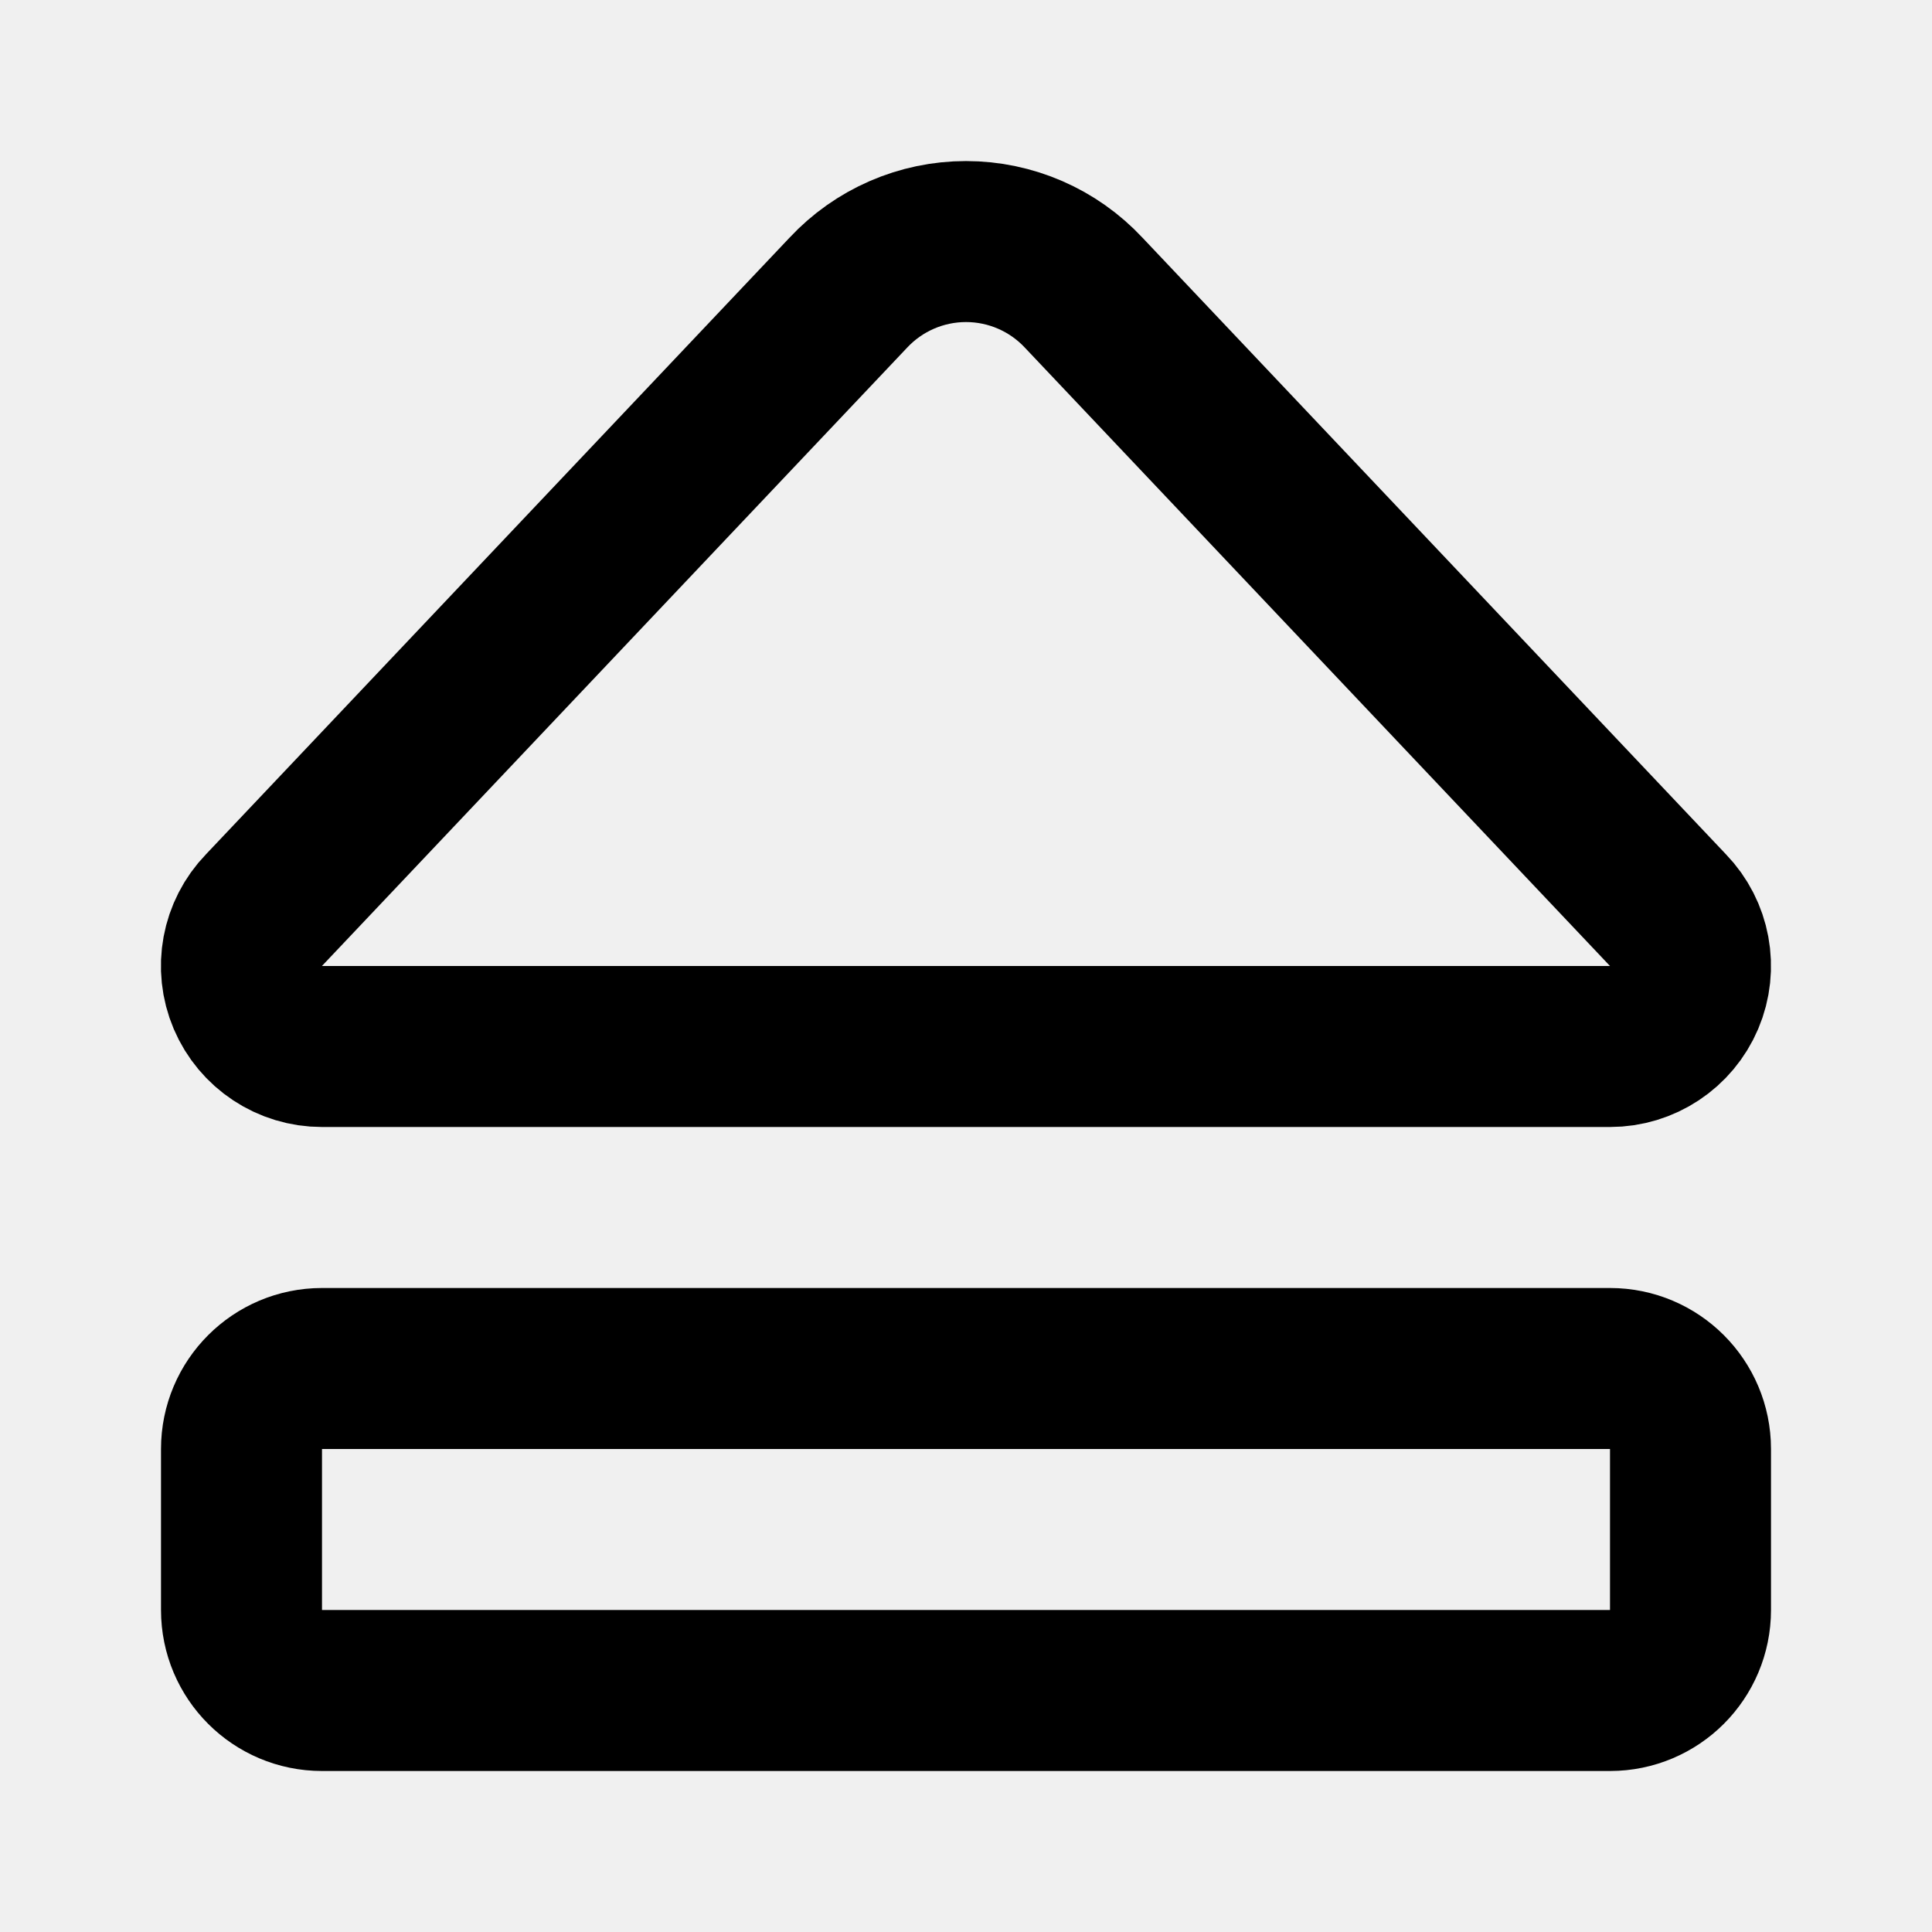
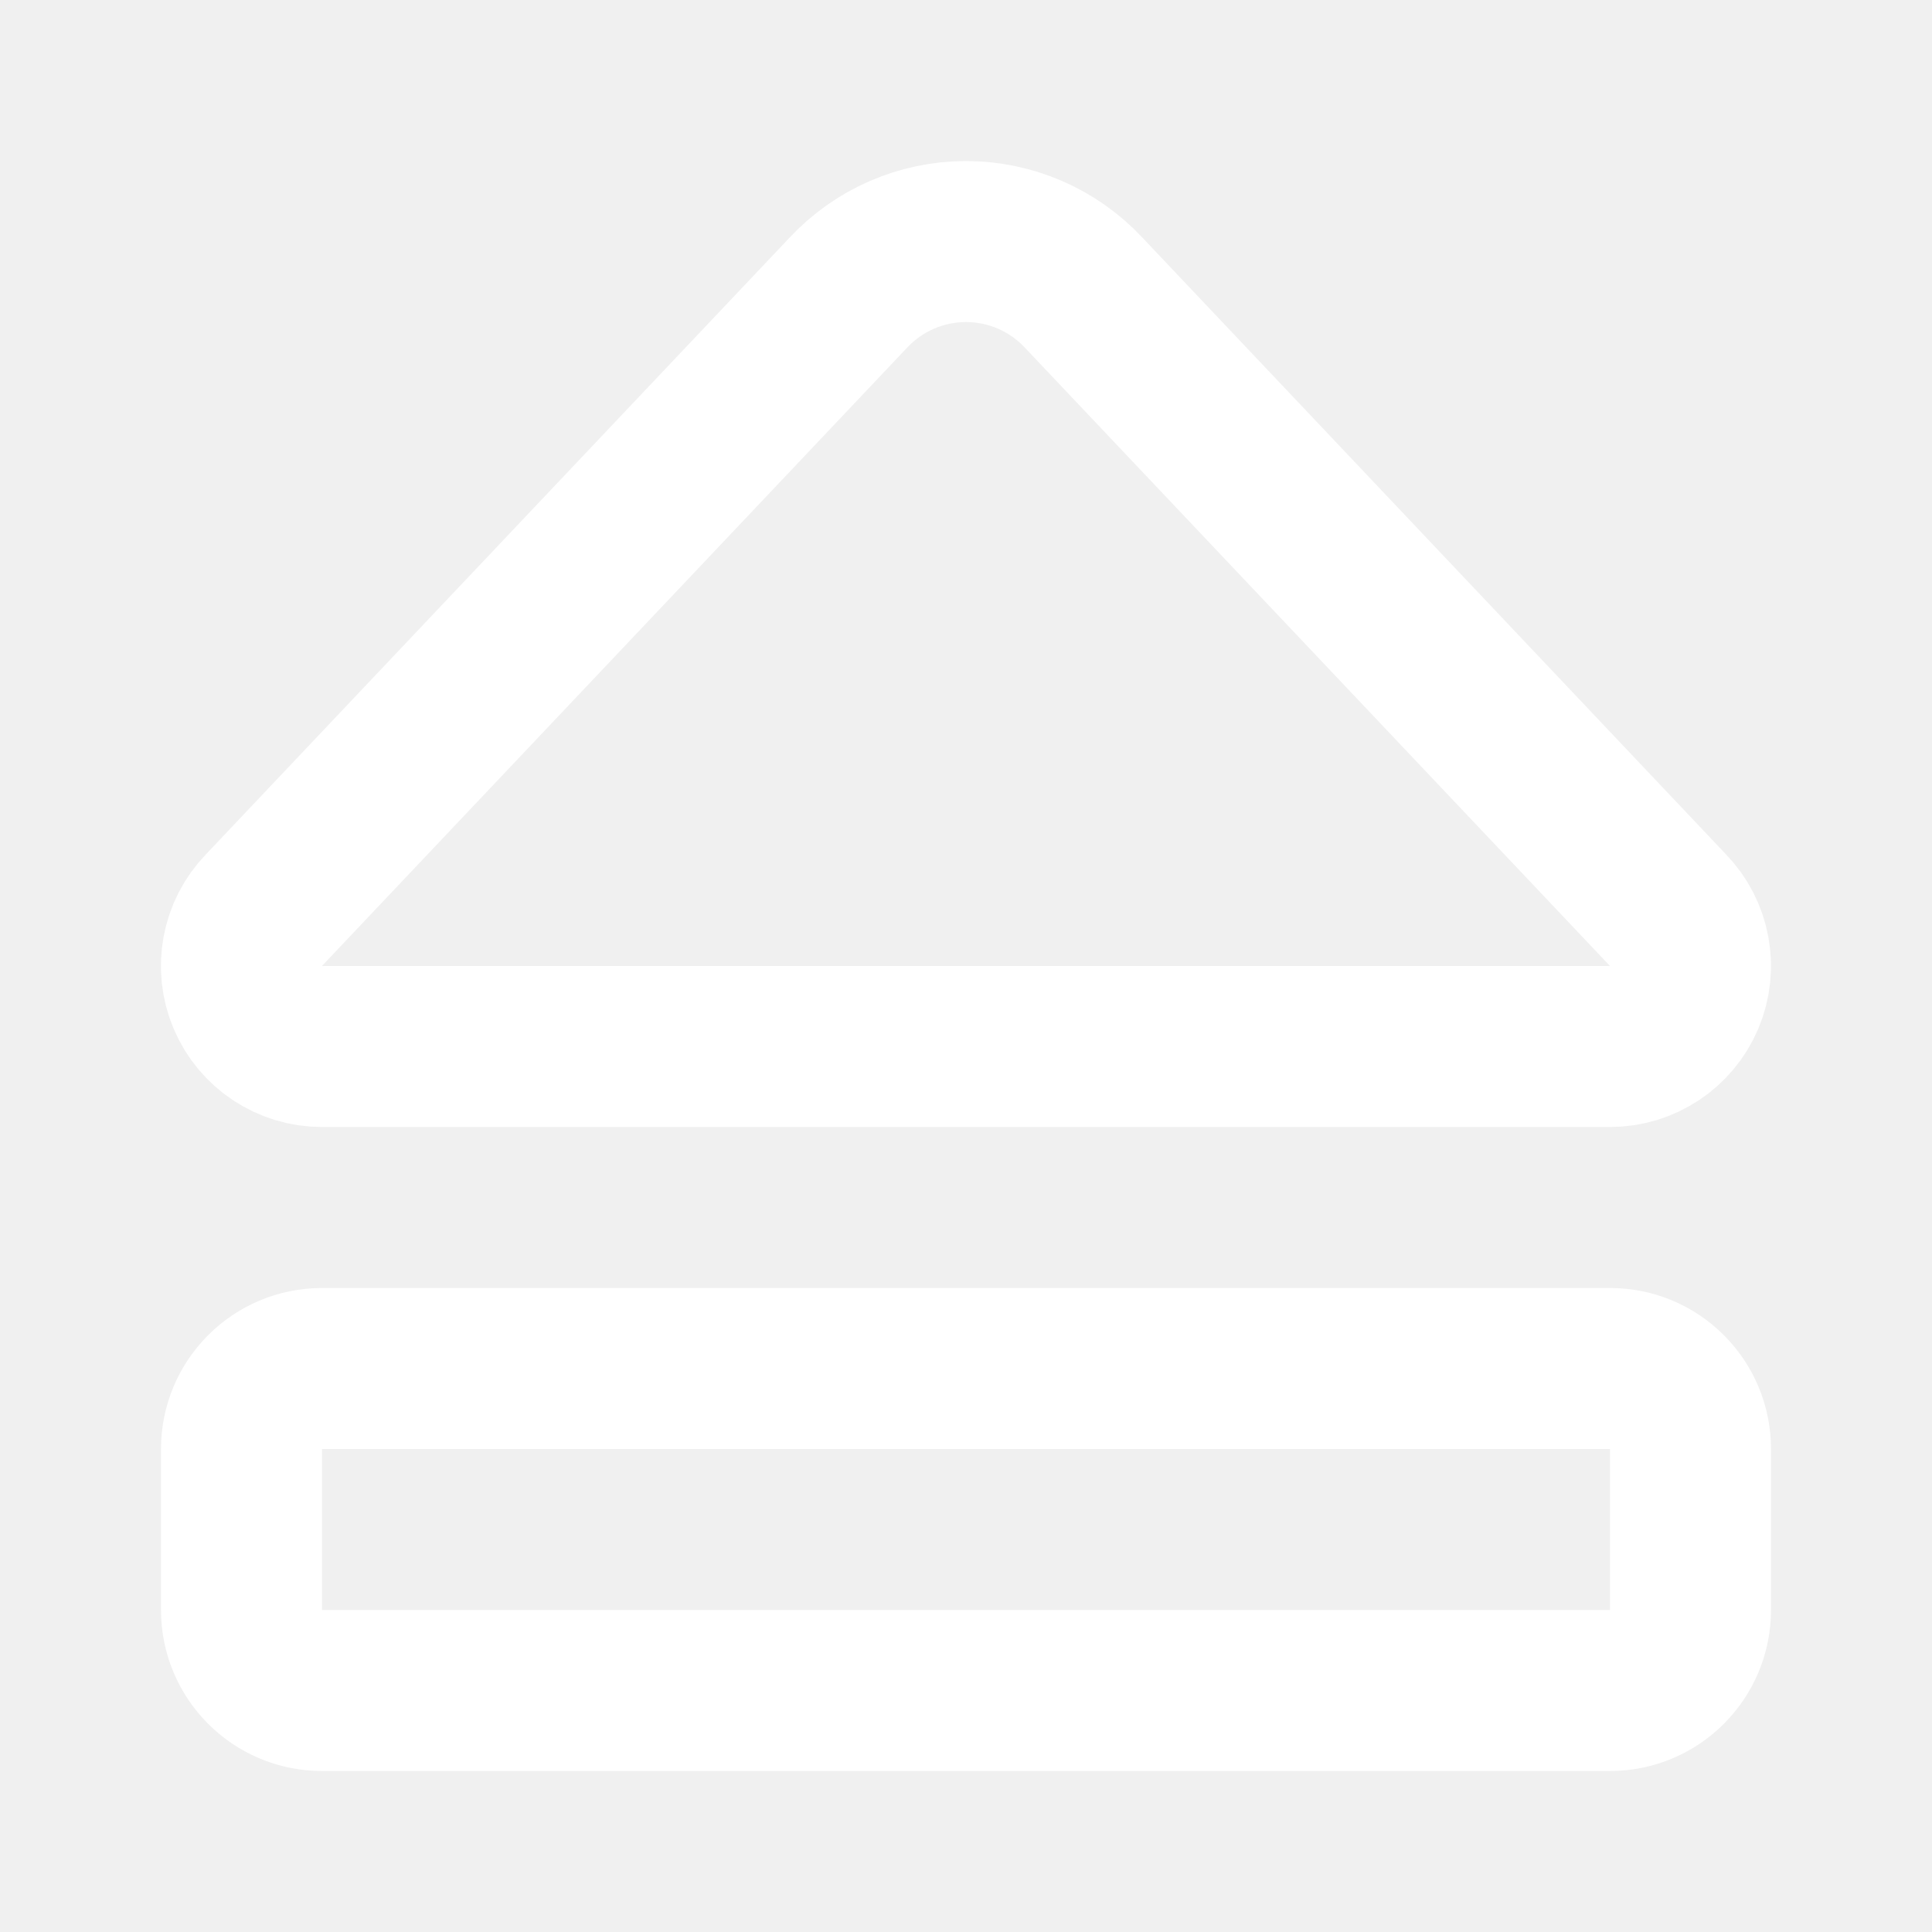
- <svg xmlns="http://www.w3.org/2000/svg" width="24" height="24" viewBox="0 0 24 24" fill="none" stroke="currentColor" stroke-width="2" stroke-linecap="round" stroke-linejoin="round" class="lucide lucide-eject preview-icon">
-   <path d="M4 13a1 1 0 0 1-.72-1.695l7.257-7.668a2 2 0 0 1 2.926 0l7.256 7.668A1 1 0 0 1 20 13z" />
-   <rect x="3" y="17" width="18" height="4" rx="1" />
+ <svg xmlns="http://www.w3.org/2000/svg" width="24" height="24" viewBox="0 0 24 24" fill="none" stroke="currentColor" stroke-width="2" stroke-linecap="round" stroke-linejoin="round" class="lucide lucide-eject preview-icon" version="1.1" id="svg1">
+   <defs id="defs1" />
+   <path d="M4 13a1 1 0 0 1-.72-1.695l7.257-7.668a2 2 0 0 1 2.926 0l7.256 7.668A1 1 0 0 1 20 13z" id="path1" style="stroke:#ffffff" />
+   <rect x="3" y="17" width="18" height="4" rx="1" id="rect1" style="stroke:#ffffff" />
</svg>
